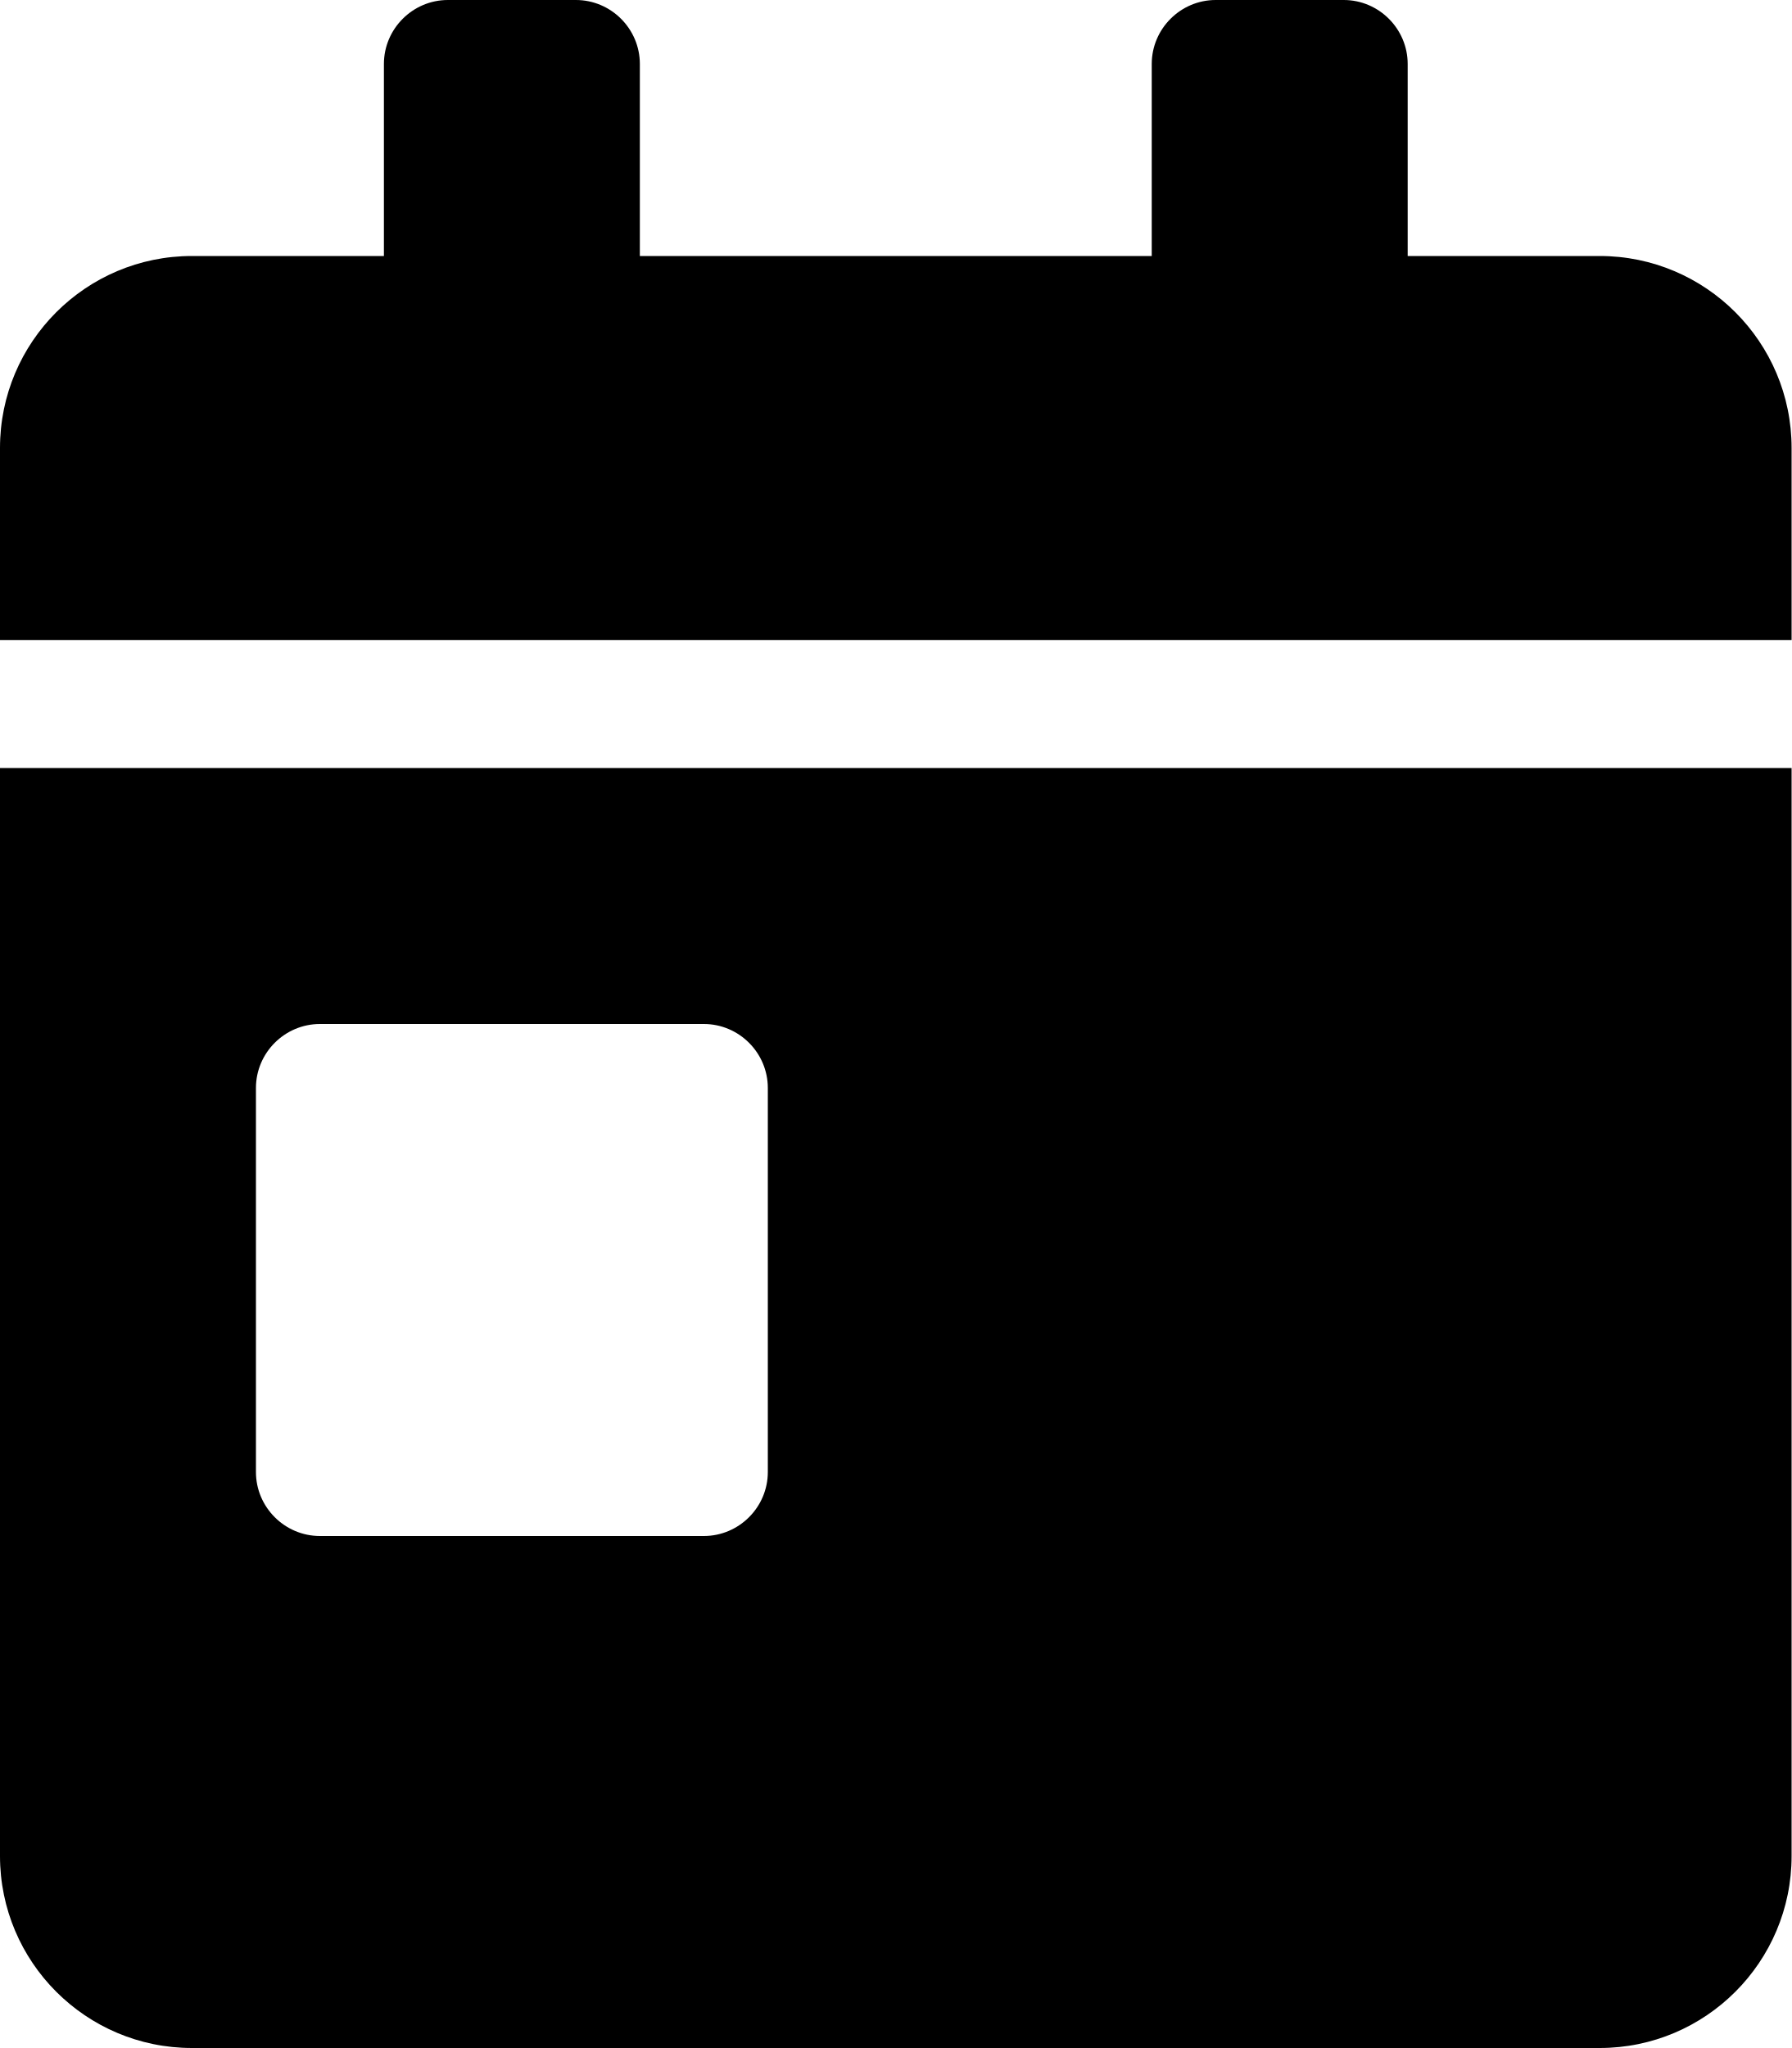
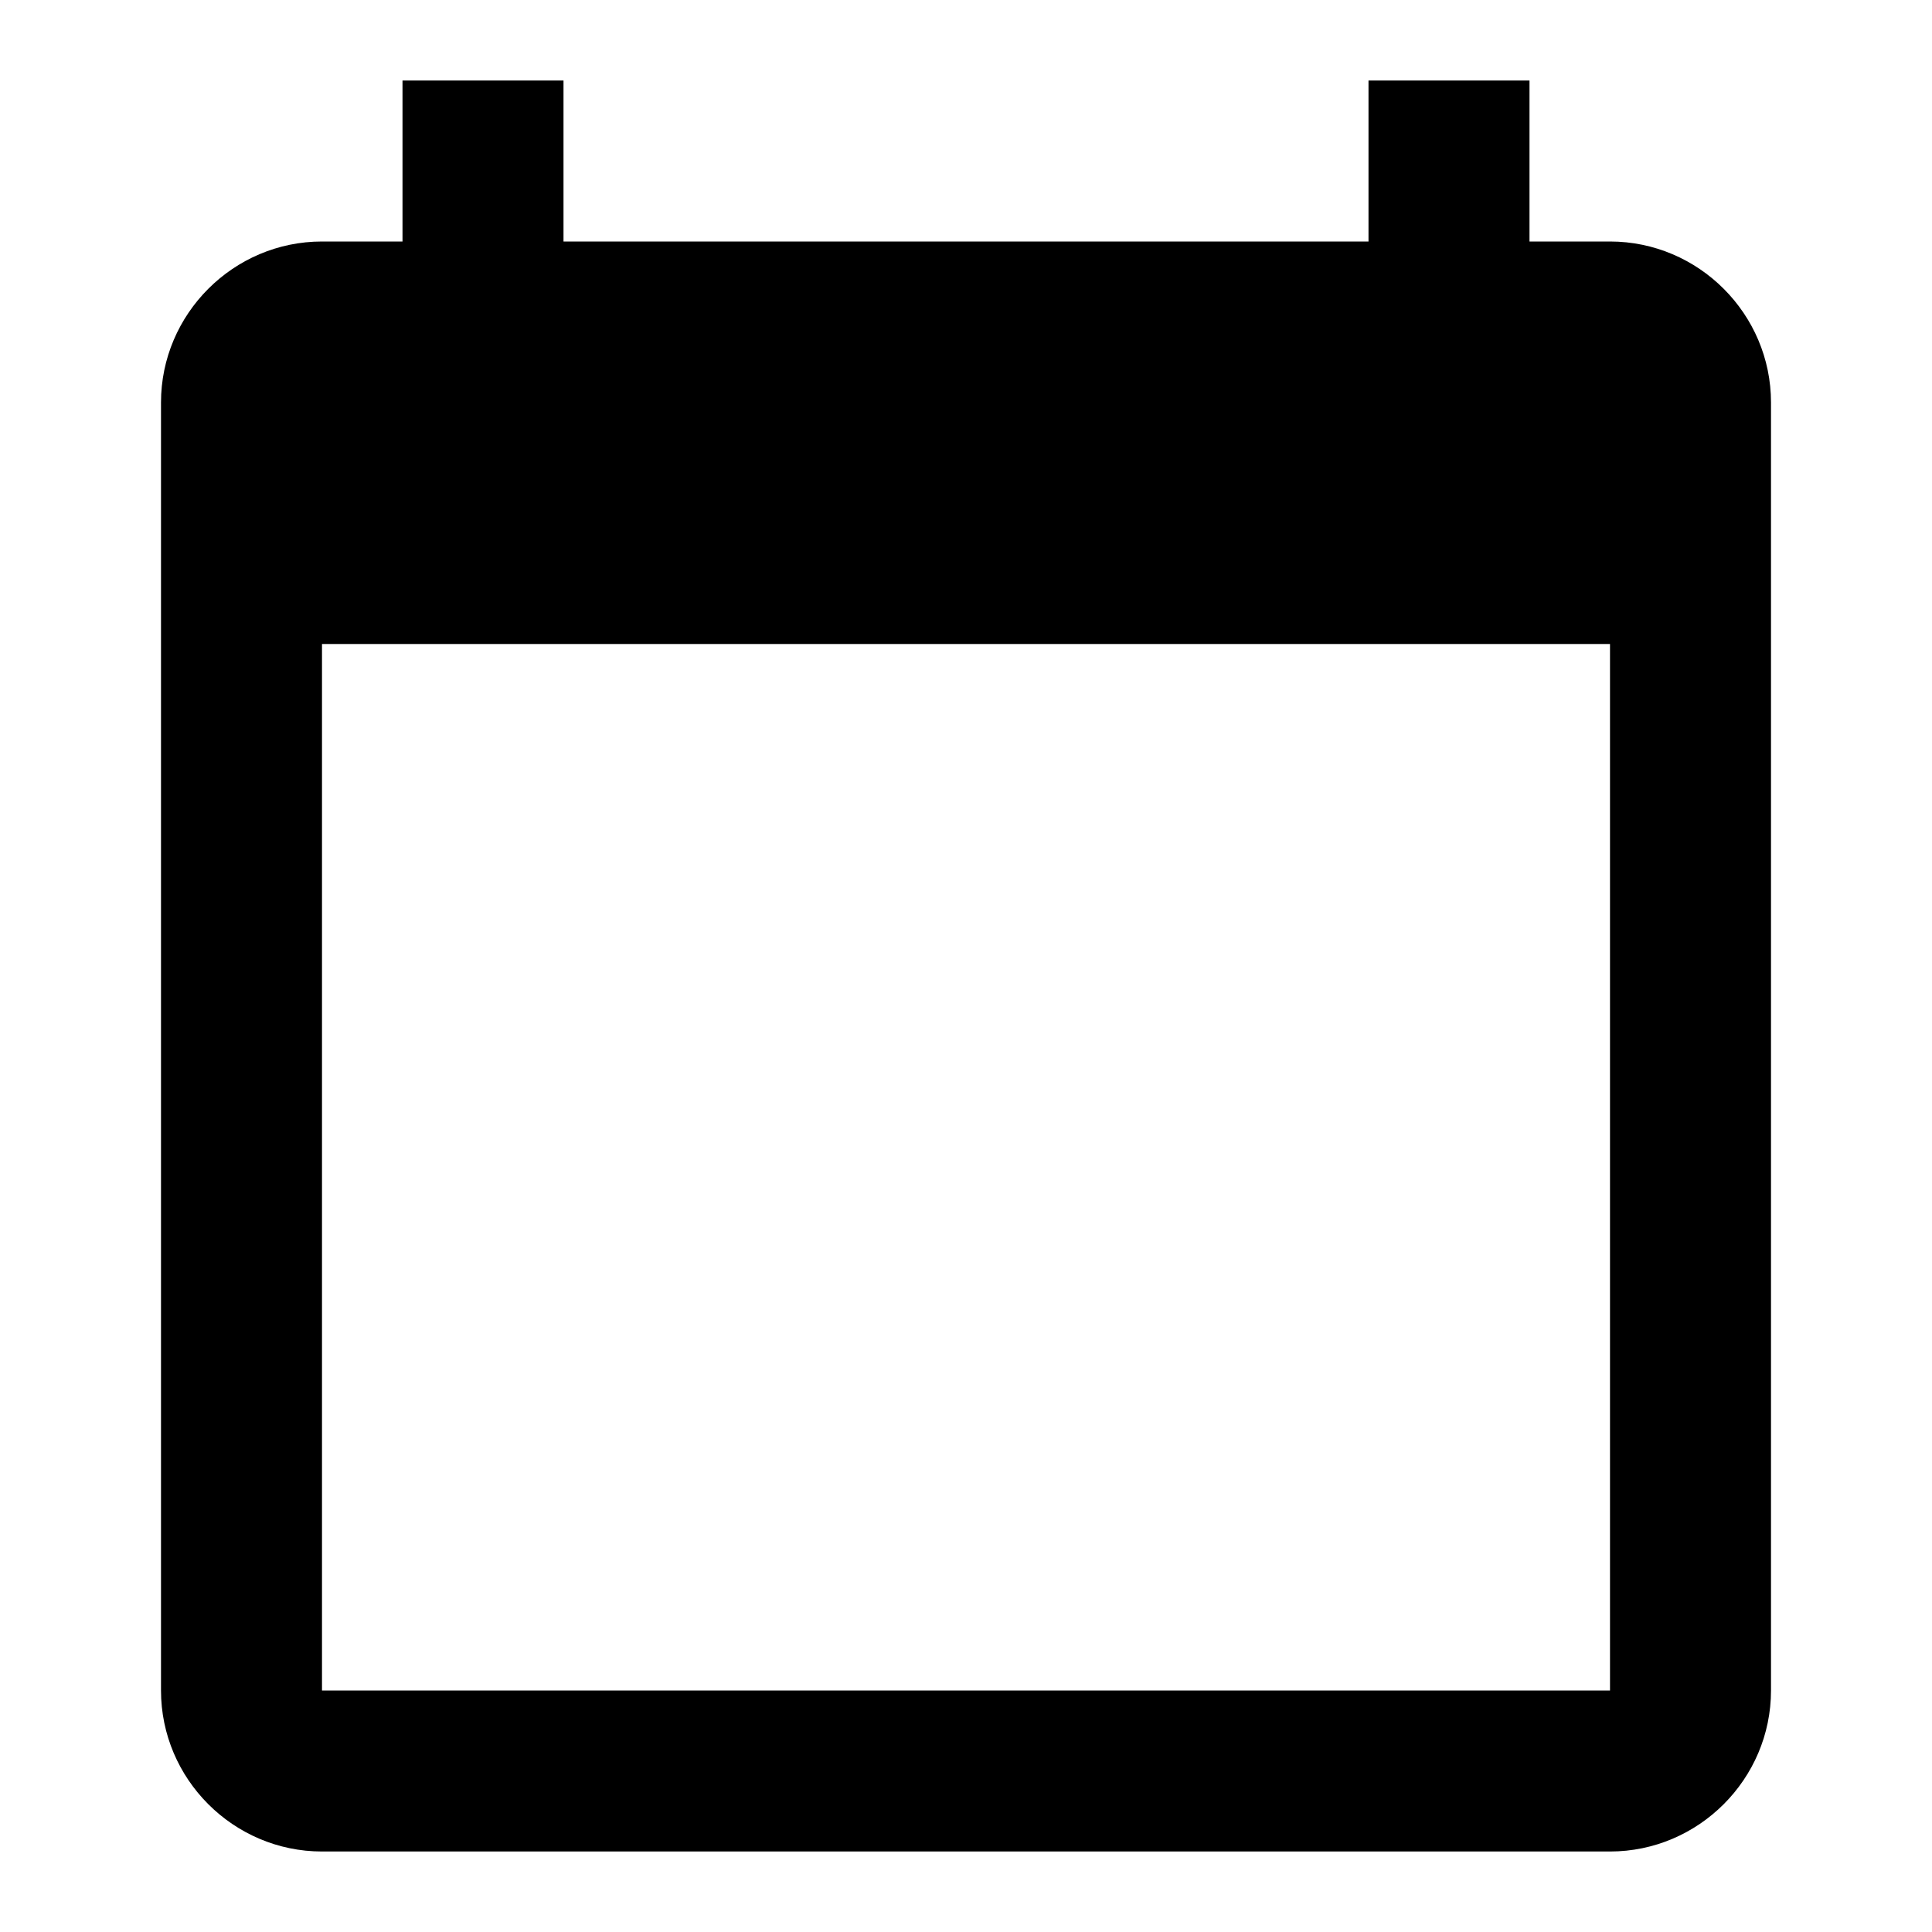
- <svg xmlns="http://www.w3.org/2000/svg" aria-hidden="true" focusable="false" data-prefix="fas" data-icon="calendar-day" class="svg-inline--fa fa-calendar-day fa-w-14" role="img" viewBox="0 0 448 512">
-   <path fill="currentColor" d="M0 464c0 26.5 21.5 48 48 48h352c26.5 0 48-21.5 48-48V192H0v272zm64-192c0-8.8 7.2-16 16-16h96c8.8 0 16 7.2 16 16v96c0 8.8-7.2 16-16 16H80c-8.8 0-16-7.2-16-16v-96zM400 64h-48V16c0-8.8-7.2-16-16-16h-32c-8.8 0-16 7.2-16 16v48H160V16c0-8.8-7.2-16-16-16h-32c-8.8 0-16 7.2-16 16v48H48C21.5 64 0 85.5 0 112v48h448v-48c0-26.5-21.5-48-48-48z" />
+ <svg xmlns="http://www.w3.org/2000/svg" width="24" height="24" viewBox="0 0 24 24">
+   <path d="M20 3h-1V1h-2v2H7V1H5v2H4c-1.1 0-2 .9-2 2v16c0 1.1.9 2 2 2h16c1.1 0 2-.9 2-2V5c0-1.1-.9-2-2-2zm0 18H4V8h16v13z" />
+   <path fill="none" d="M0 0h24v24H0z" />
</svg>
